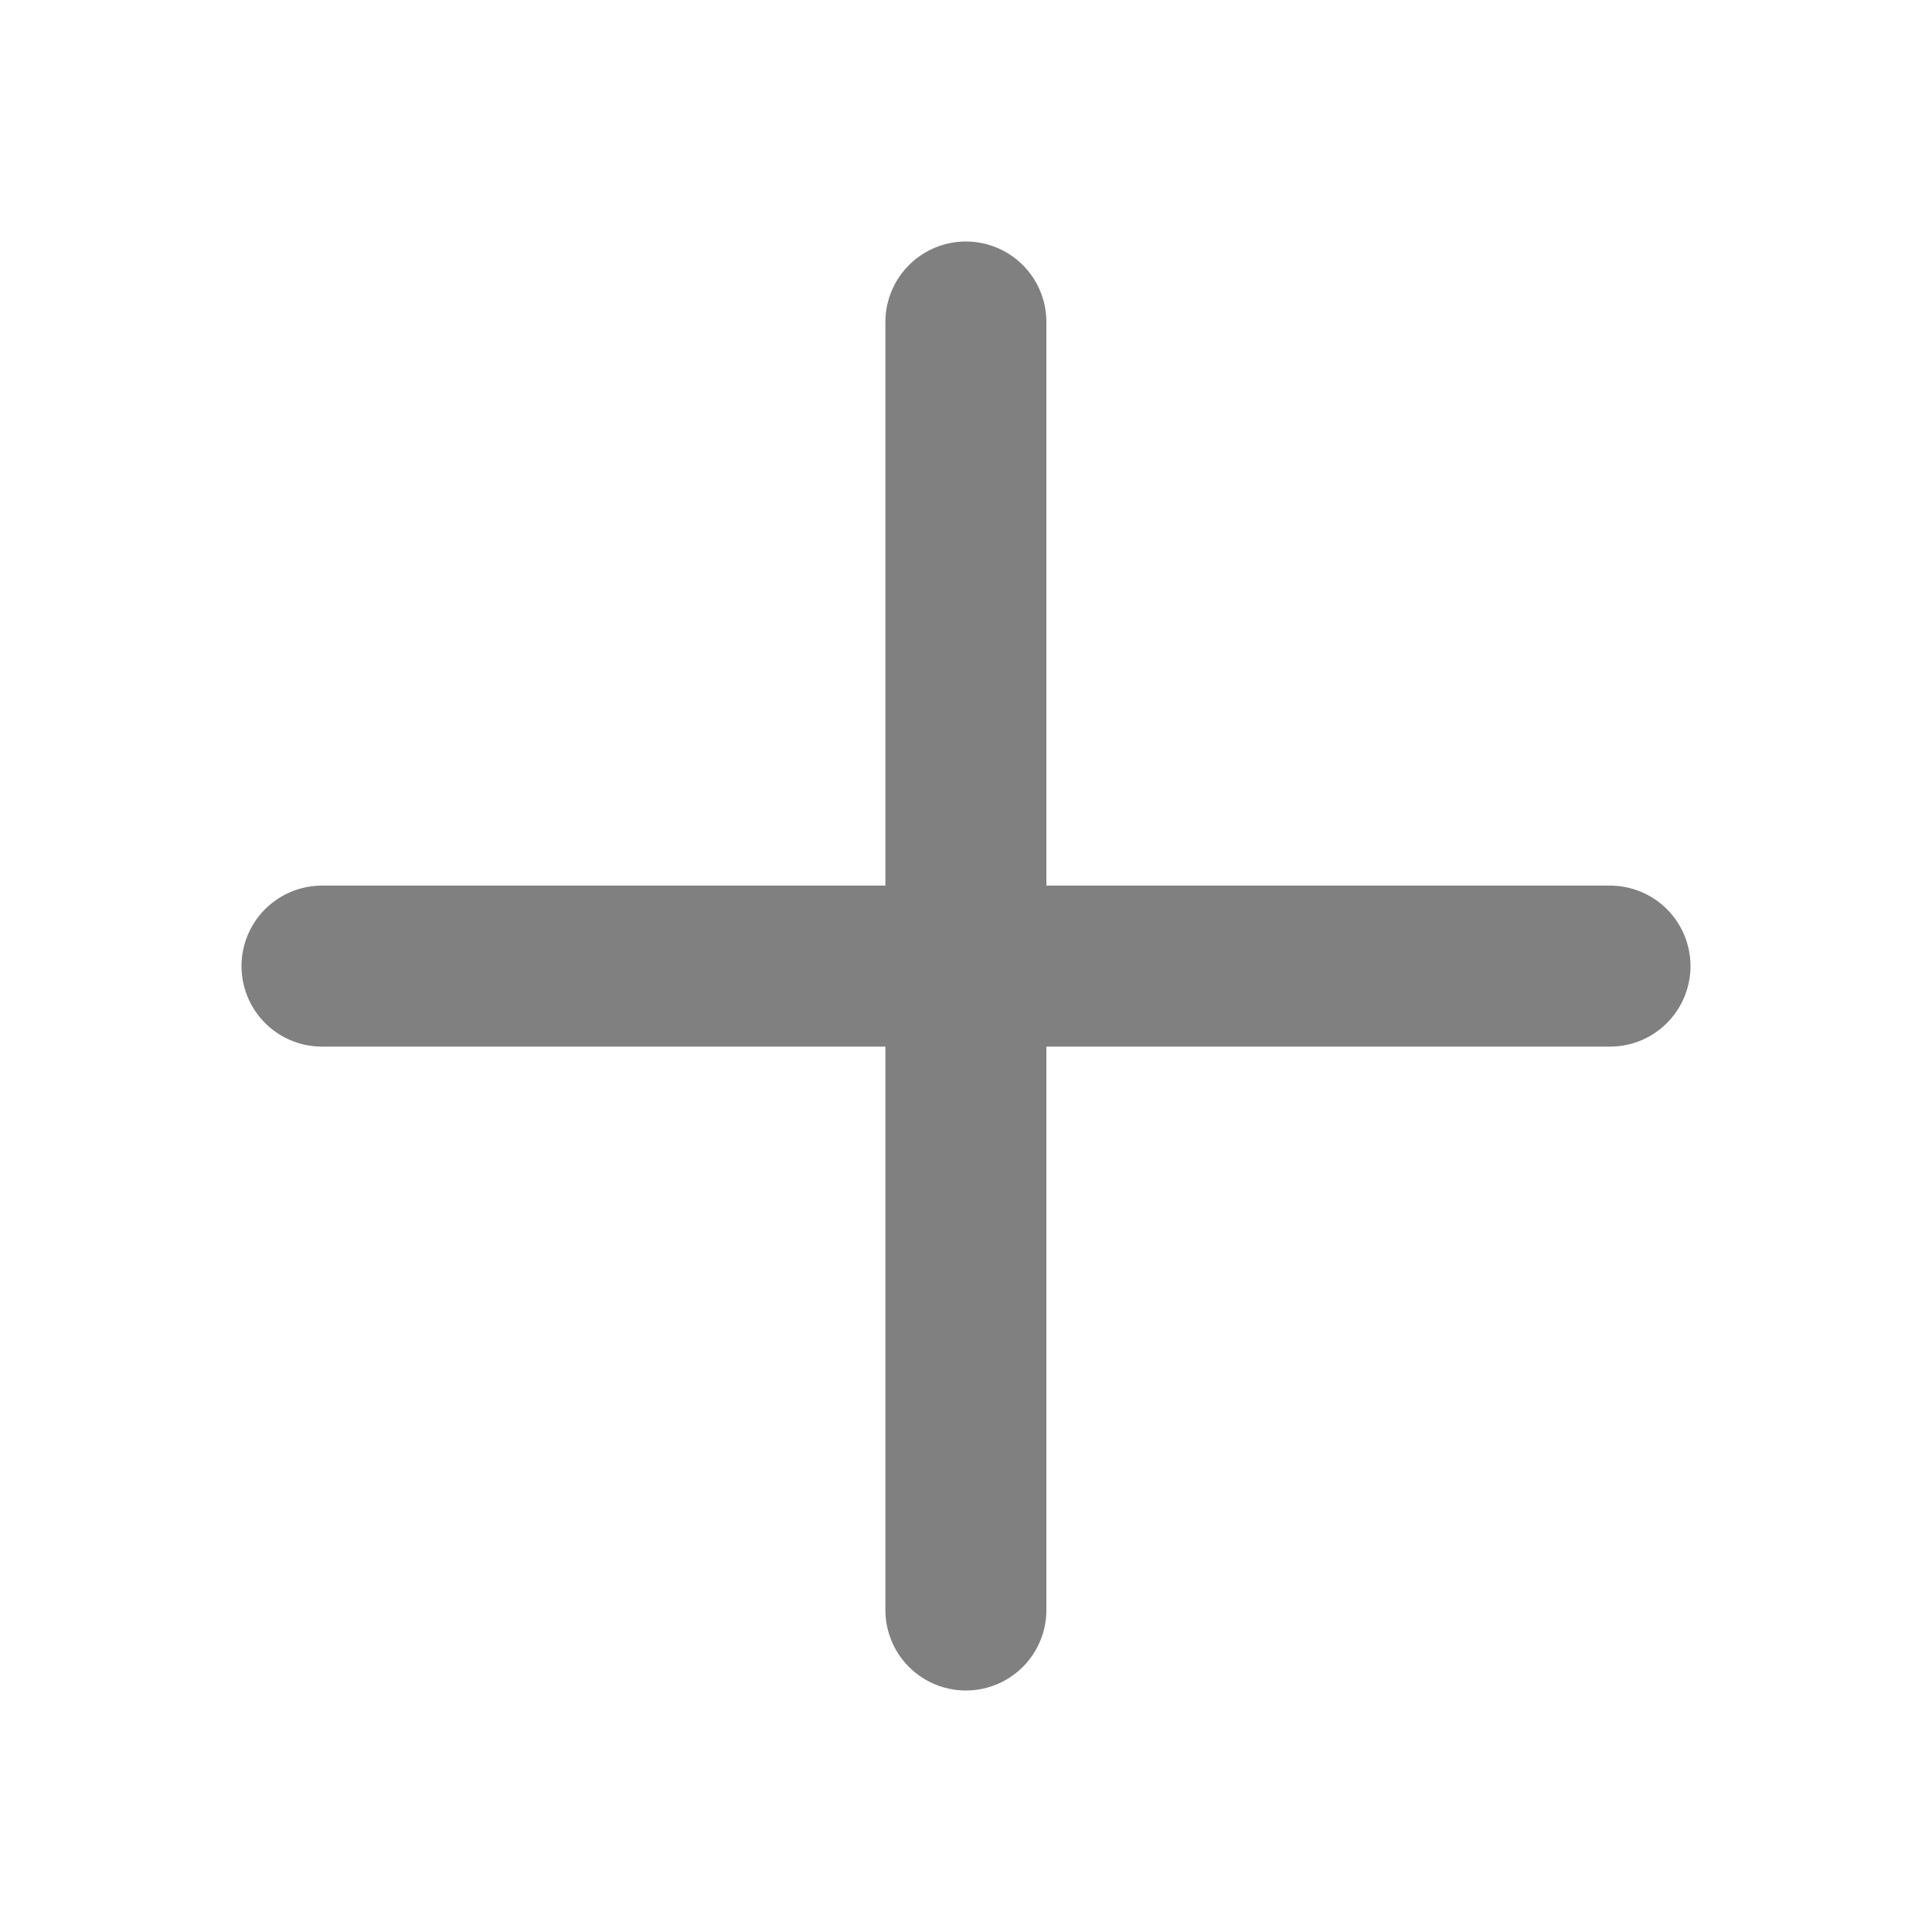
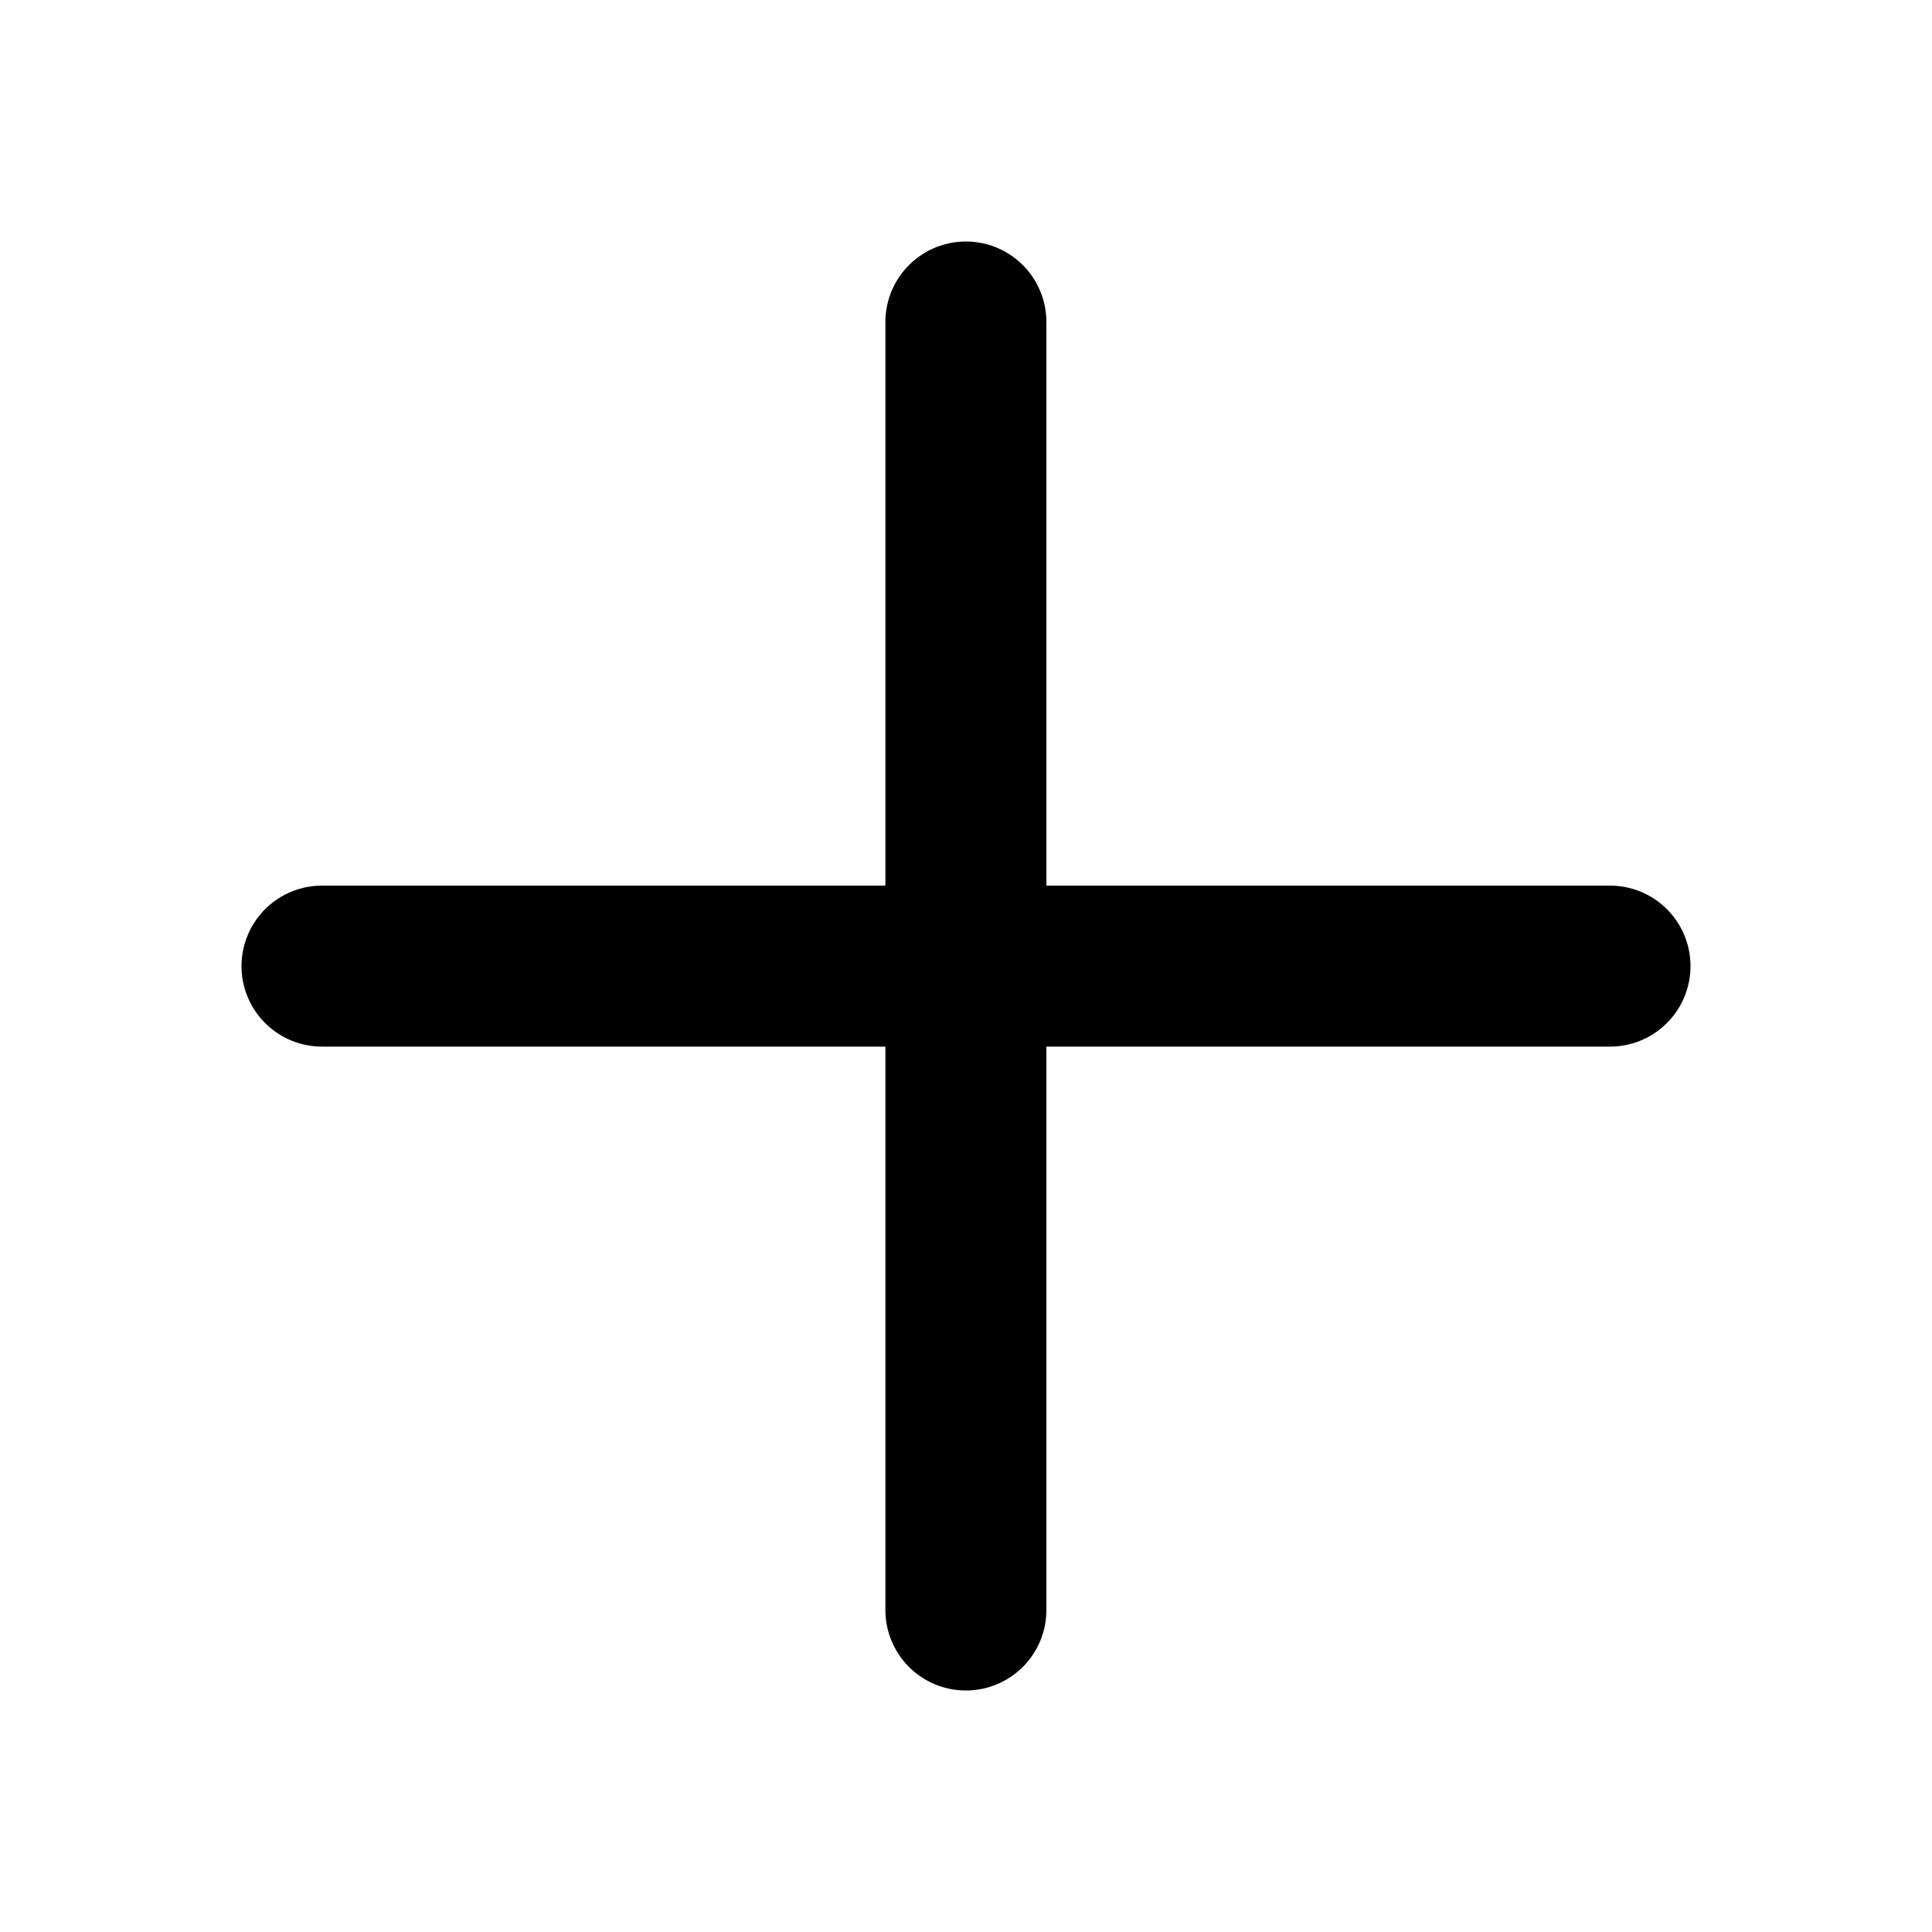
<svg xmlns="http://www.w3.org/2000/svg" width="18" height="18" viewBox="0 0 18 18" fill="none">
-   <path d="M8.999 3V15" stroke="#808080" stroke-width="1.5" stroke-linecap="round" stroke-linejoin="round" />
-   <path d="M15 9.001L3 9.001" stroke="#808080" stroke-width="1.5" stroke-linecap="round" stroke-linejoin="round" />
+   <path d="M8.999 3V15" stroke="currentColor" stroke-width="1.5" stroke-linecap="round" stroke-linejoin="round" />
+   <path d="M15 9.001L3 9.001" stroke="currentColor" stroke-width="1.5" stroke-linecap="round" stroke-linejoin="round" />
</svg>
